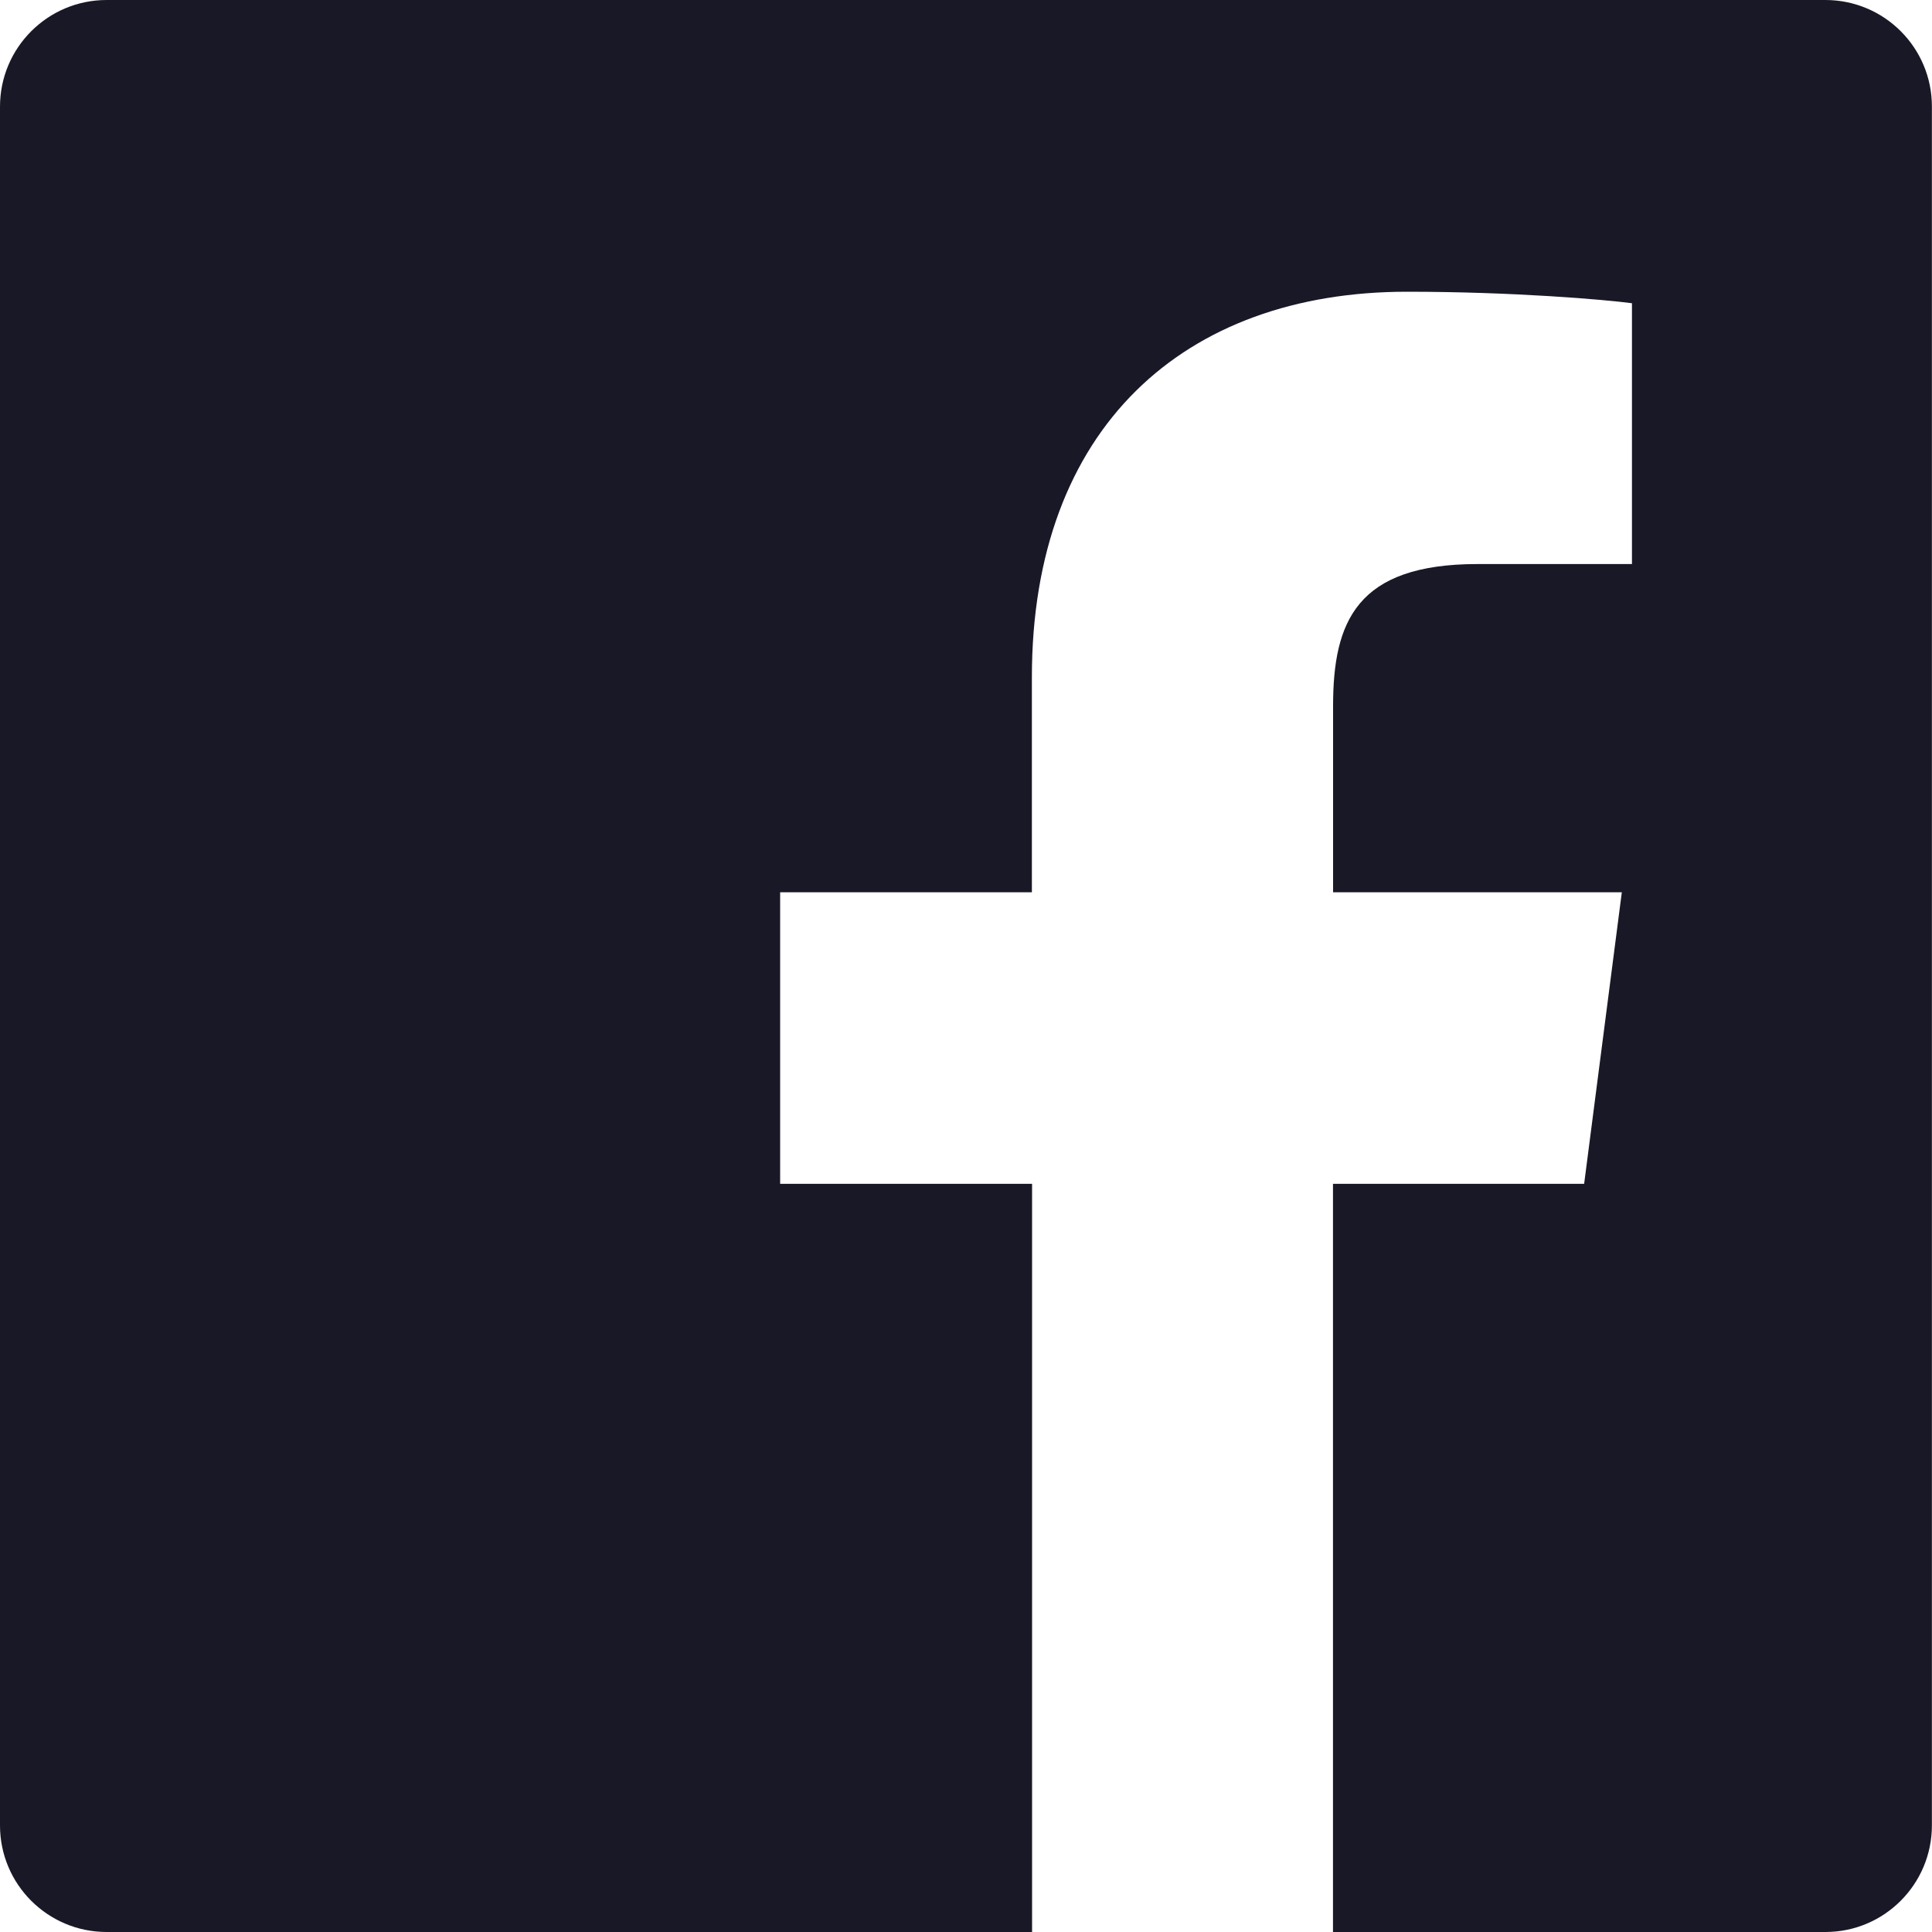
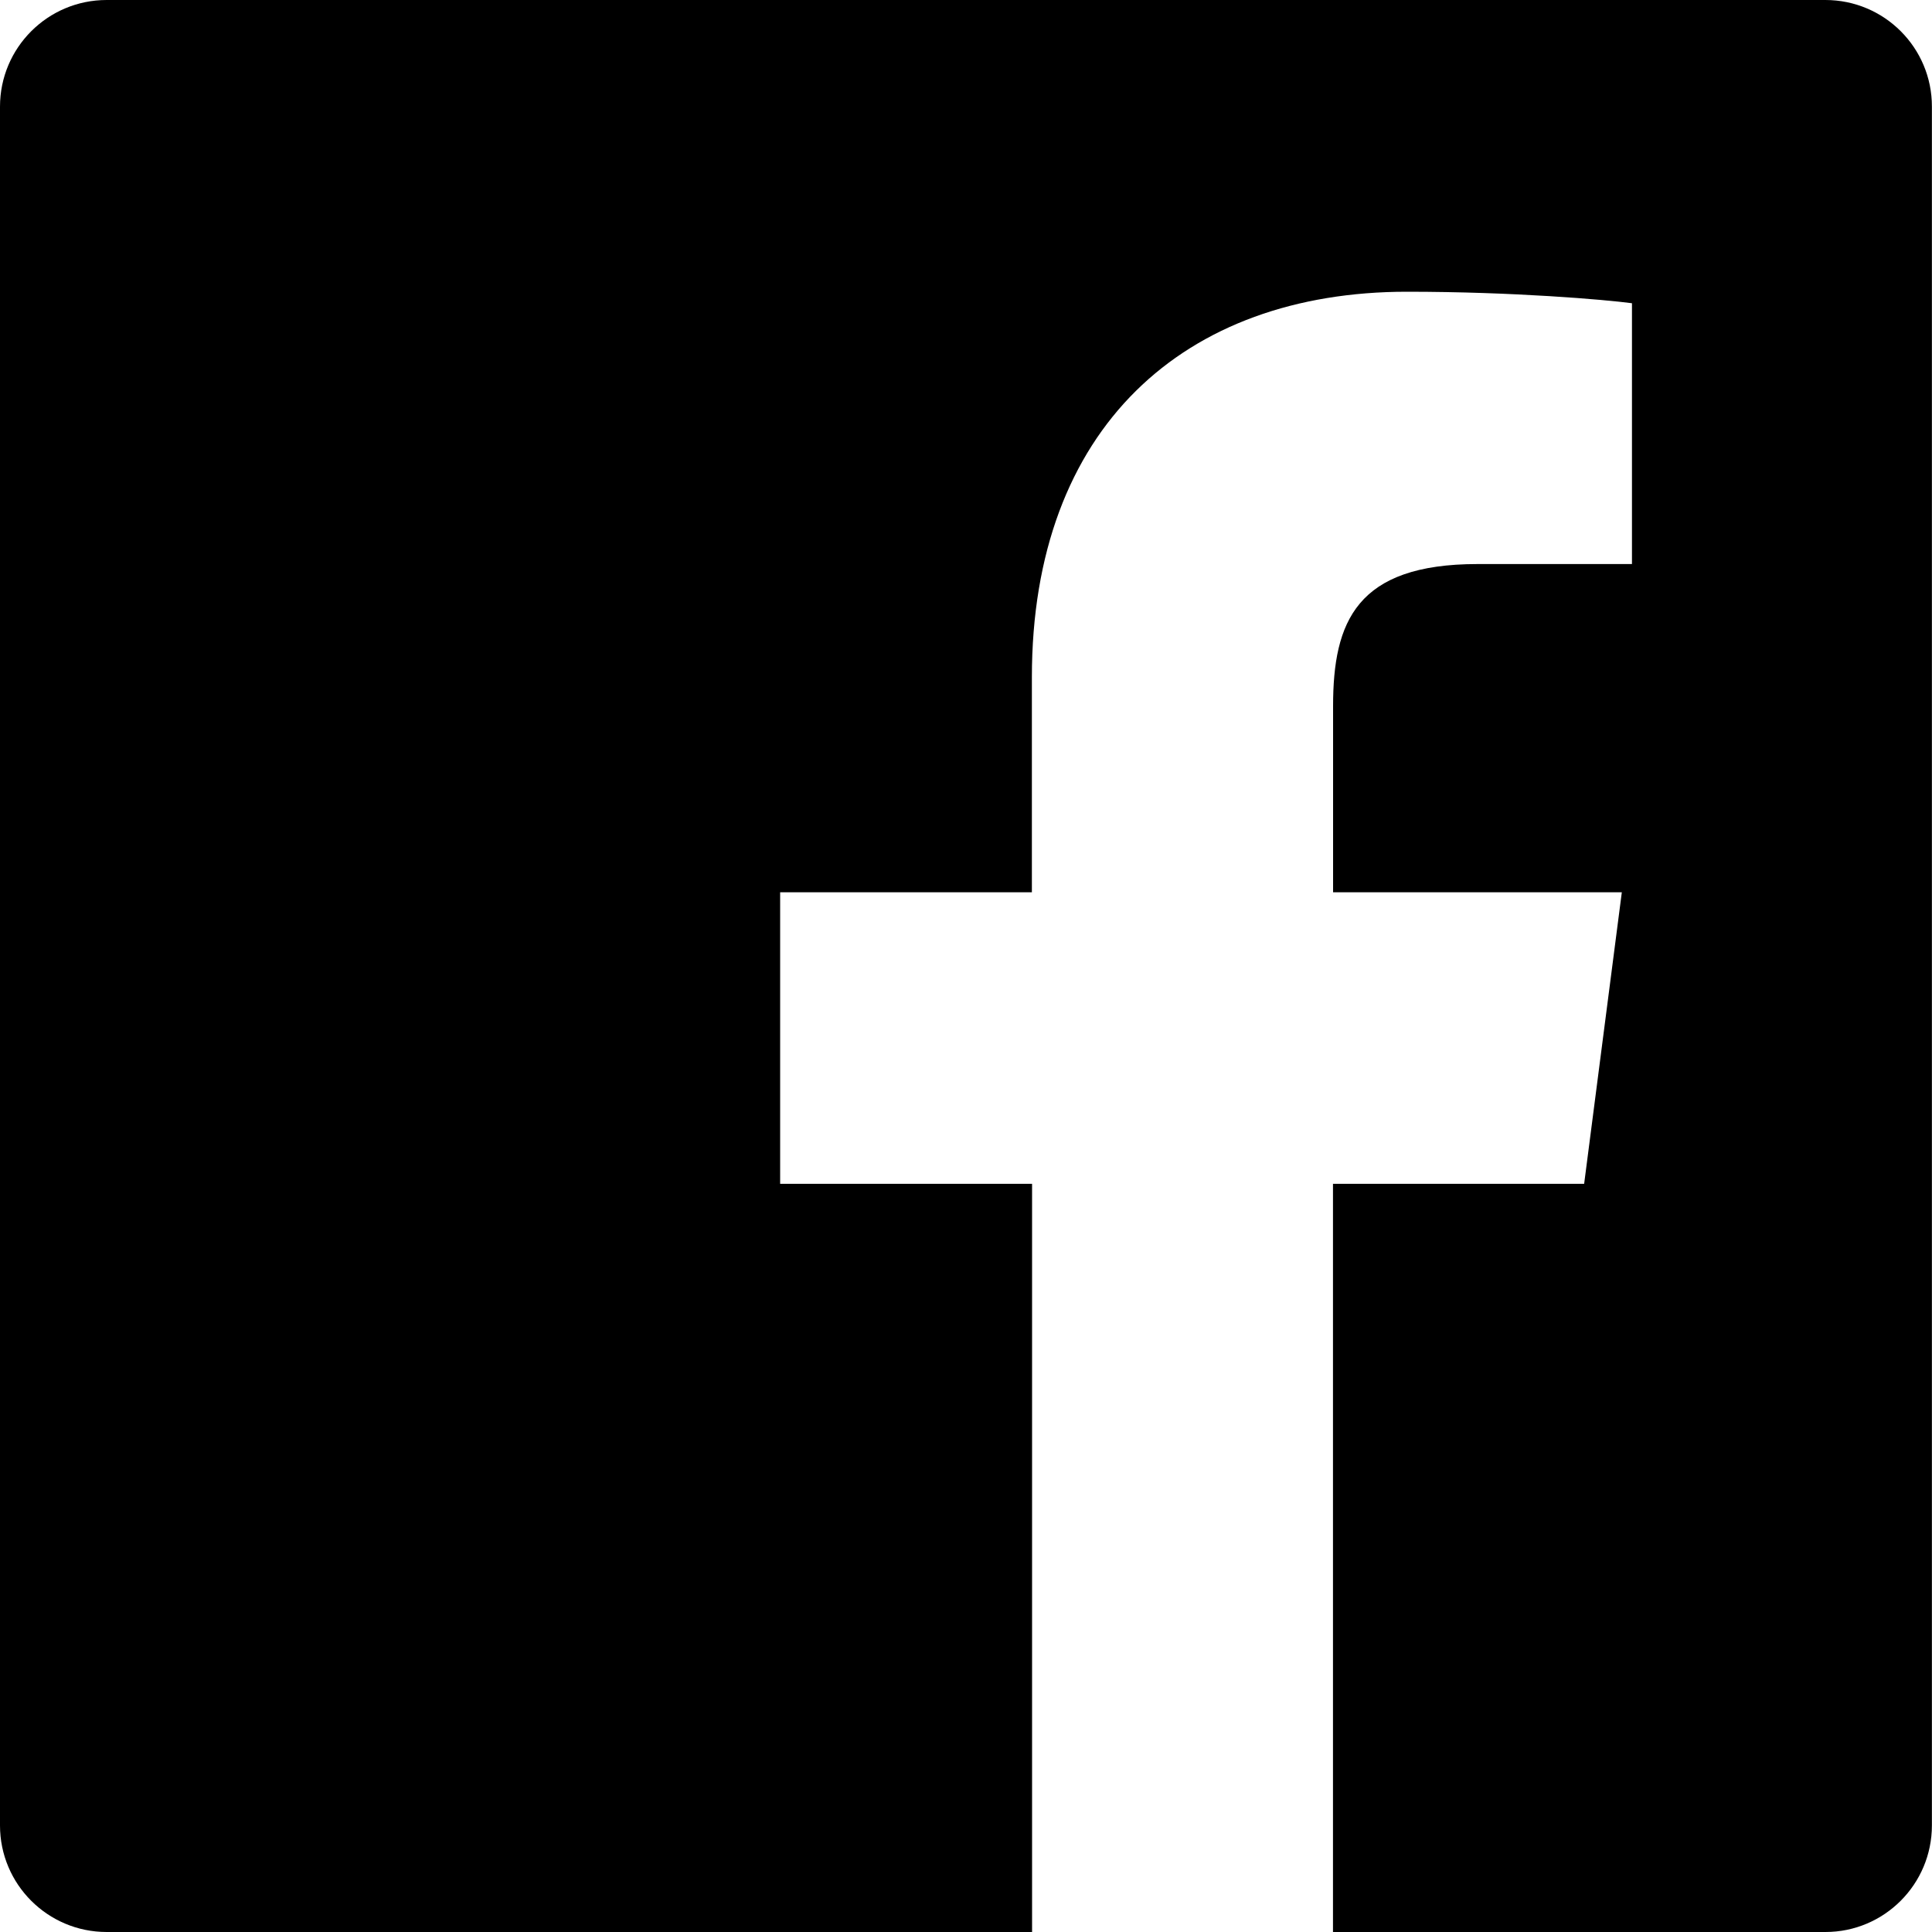
<svg xmlns="http://www.w3.org/2000/svg" width="20" height="20">
-   <path d="M18.896 0H1.104C.494 0 0 .494 0 1.104v17.793C0 19.506.494 20 1.104 20h9.58v-7.745H8.076V9.237h2.606V7.01c0-2.583 1.578-3.99 3.883-3.99 1.104 0 2.052.082 2.329.119v2.7h-1.598c-1.254 0-1.496.597-1.496 1.47v1.928h2.989l-.39 3.018h-2.6V20h5.098c.608 0 1.102-.494 1.102-1.104V1.104C20 .494 19.506 0 18.896 0Z" fill="#191826" />
+   <path d="M18.896 0H1.104C.494 0 0 .494 0 1.104v17.793C0 19.506.494 20 1.104 20h9.58v-7.745H8.076V9.237h2.606V7.01c0-2.583 1.578-3.99 3.883-3.99 1.104 0 2.052.082 2.329.119v2.7h-1.598c-1.254 0-1.496.597-1.496 1.47v1.928h2.989l-.39 3.018h-2.6V20h5.098c.608 0 1.102-.494 1.102-1.104V1.104C20 .494 19.506 0 18.896 0Z" fill="currentColor" />
</svg>
